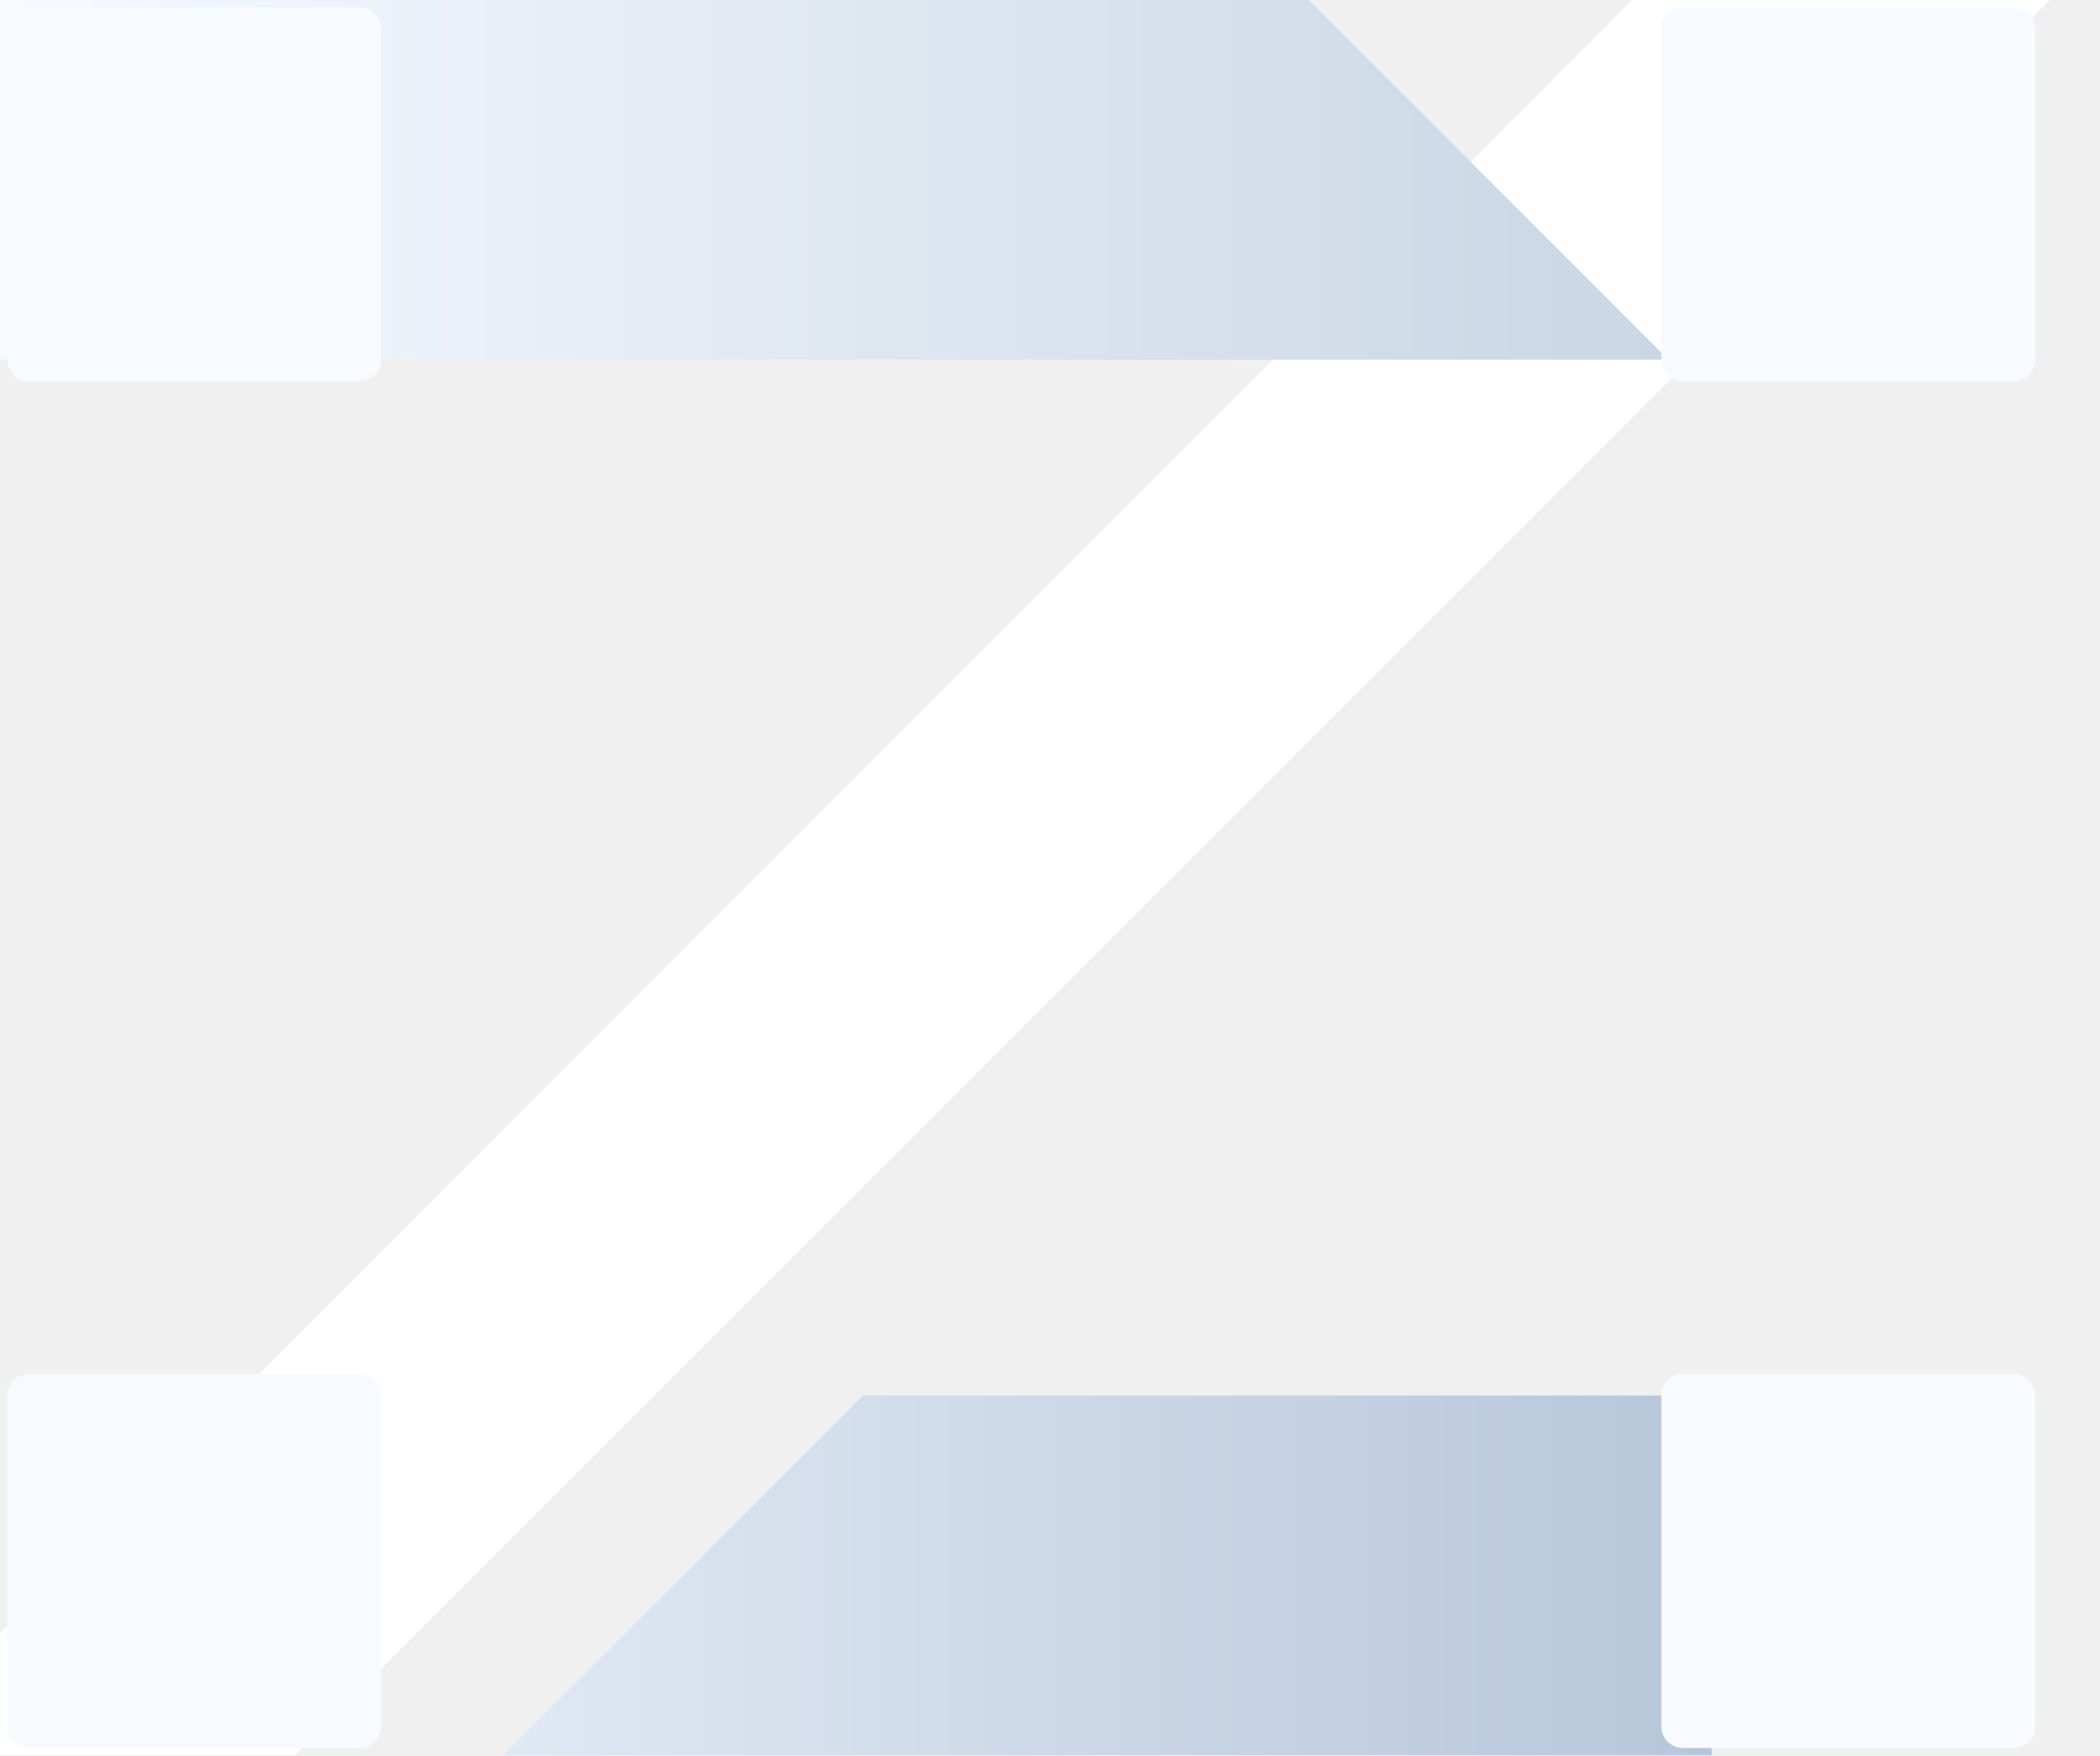
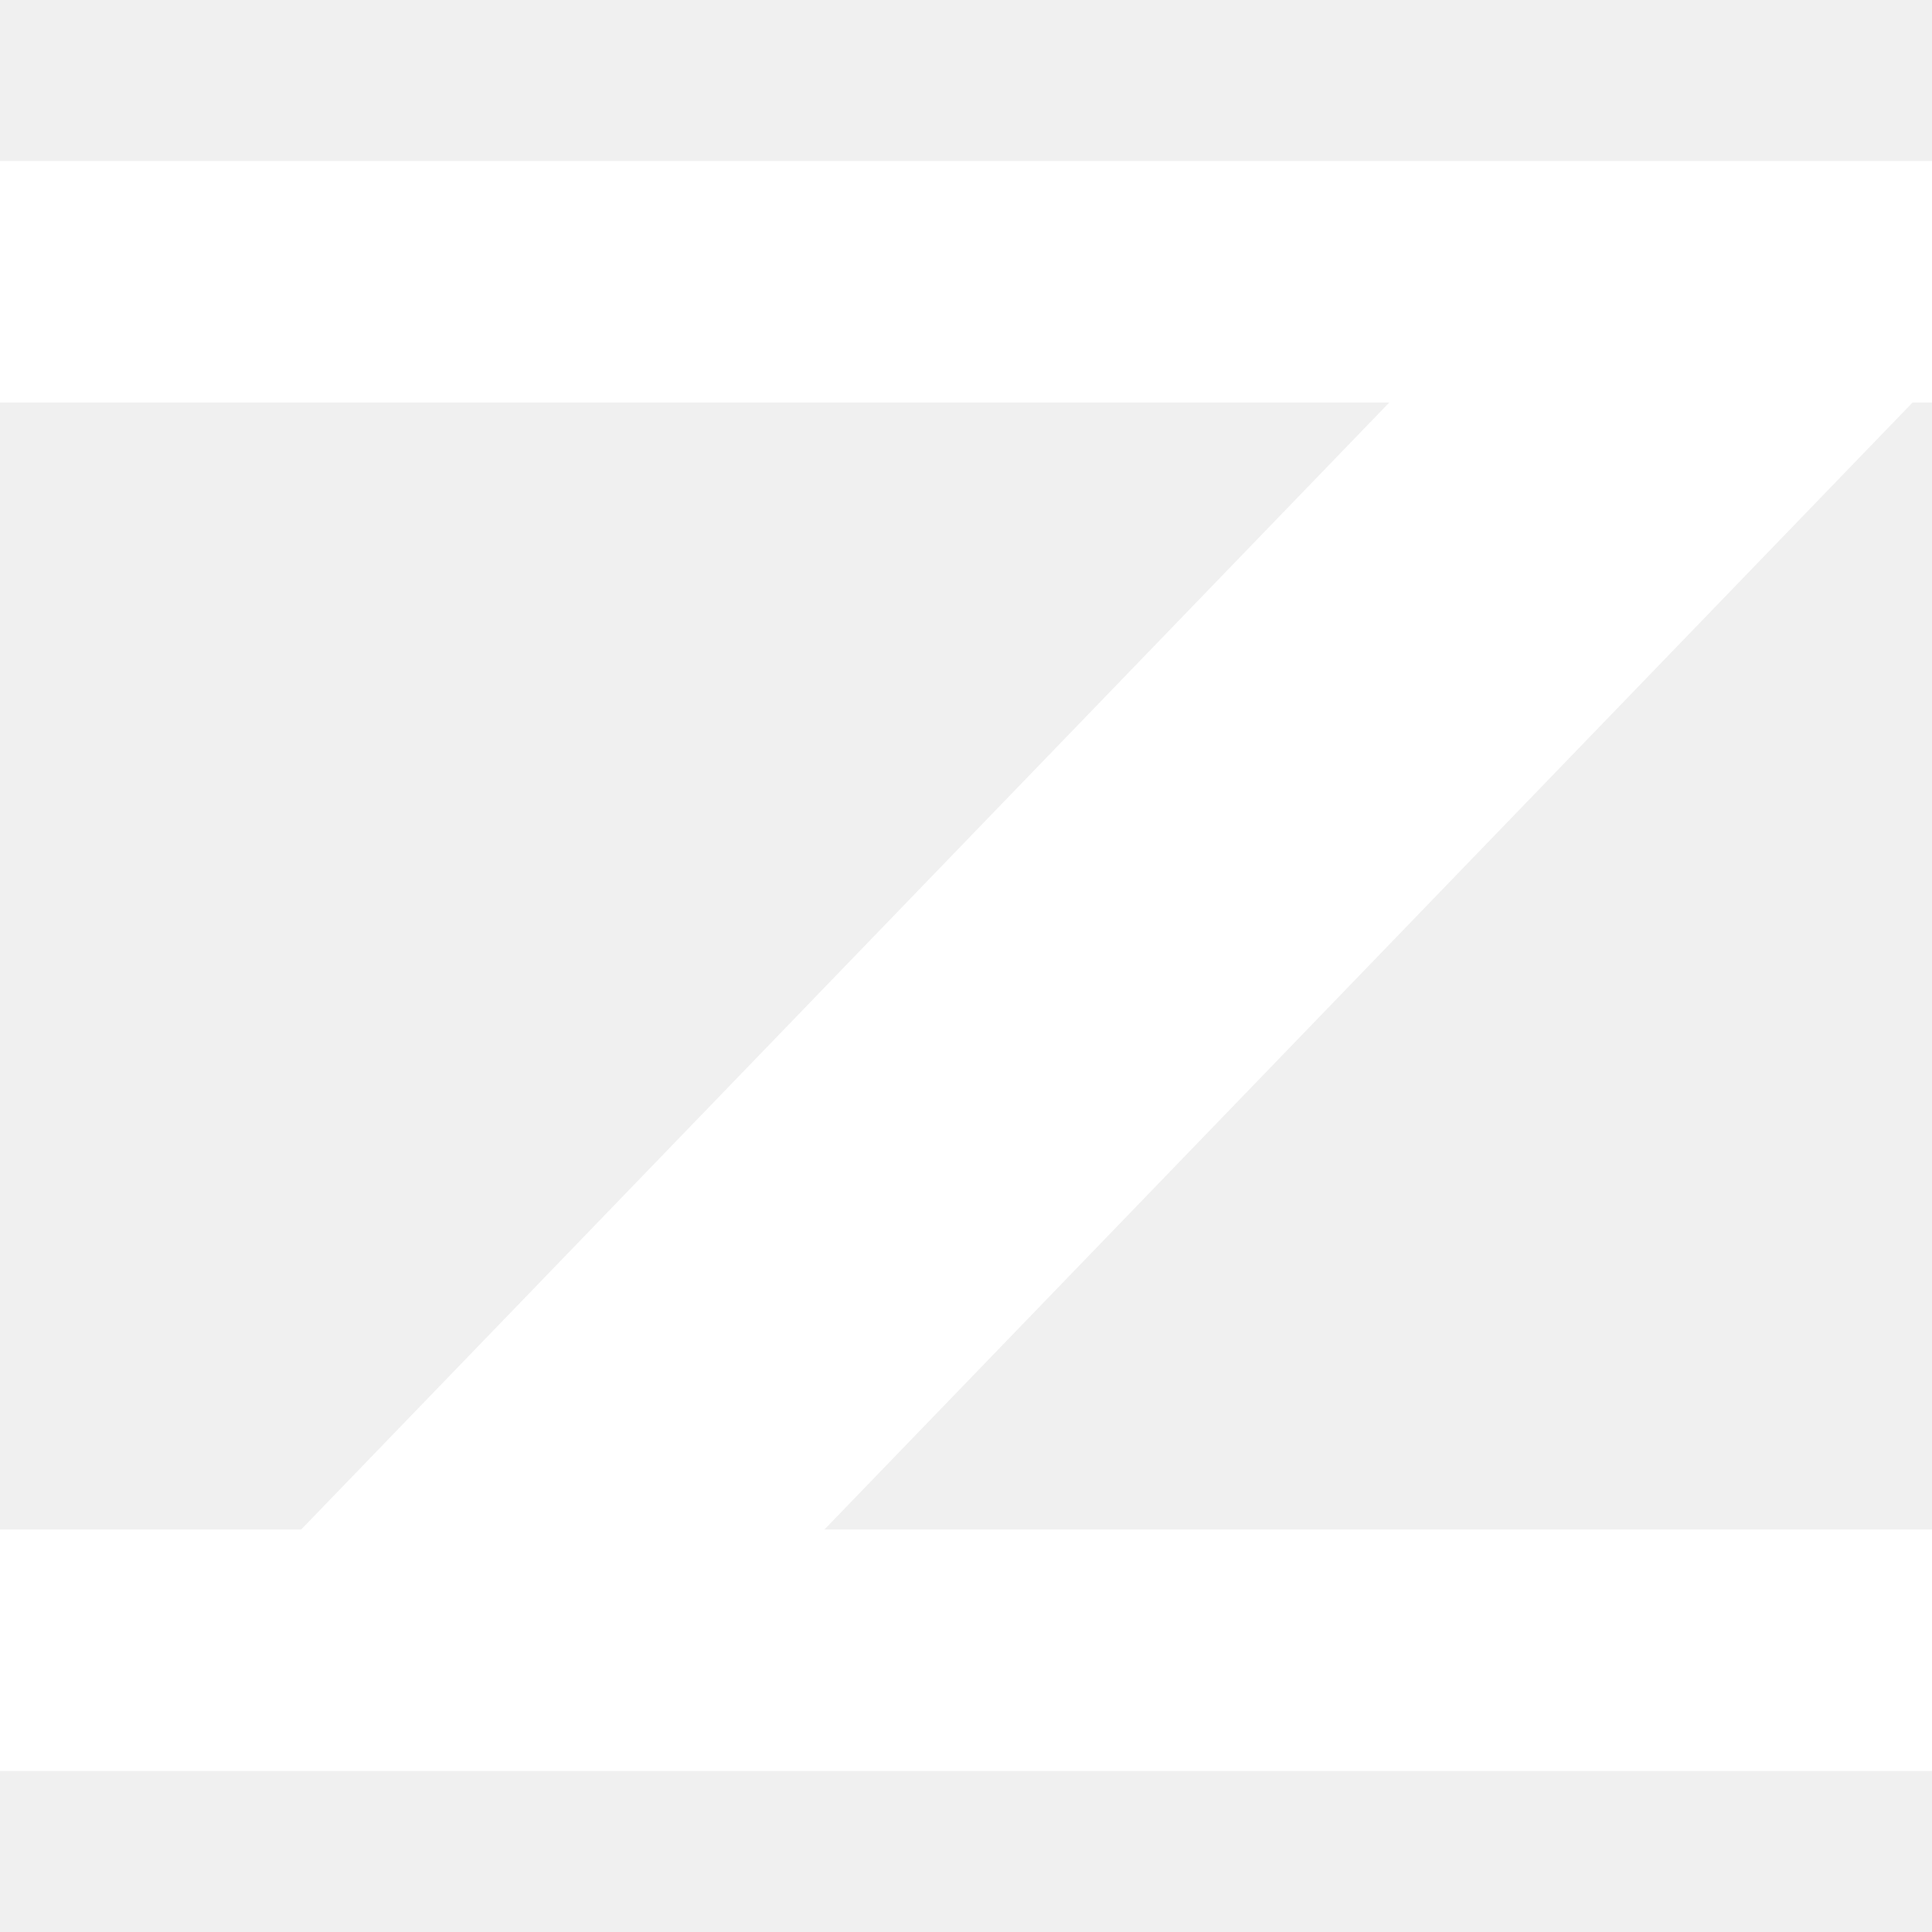
- <svg xmlns="http://www.w3.org/2000/svg" viewBox="0 0 292 244" role="img" aria-label="ZHUBAO">
-   <defs>
-     <linearGradient id="w-t" x1="0" y1="0" x2="1" y2="0">
-       <stop offset="0" stop-color="#F7FAFF" />
-       <stop offset="1" stop-color="#C9D6E4" />
-     </linearGradient>
-     <linearGradient id="w-b" x1="0" y1="0" x2="1" y2="0">
-       <stop offset="0" stop-color="#DFE8F3" />
-       <stop offset="1" stop-color="#B7C6DA" />
-     </linearGradient>
-   </defs>
-   <g transform="translate(0 0) scale(1)">
-     <polygon points="227,0 285,0 41,244 -17,244" fill="#FFFFFF" />
-     <polygon points="0,0 182,0 232,50 0,50" fill="url(#w-t)" />
-     <polygon points="120,194 238,194 238,244 70,244" fill="url(#w-b)" />
-     <rect x="1" y="1" width="52" height="52" rx="3" fill="#F7FAFF" />
-     <rect x="231" y="1" width="52" height="52" rx="3" fill="#F7FAFF" />
-     <rect x="1" y="191" width="52" height="52" rx="3" fill="#F7FAFF" />
-     <rect x="231" y="191" width="52" height="52" rx="3" fill="#F7FAFF" />
-   </g>
+ <svg xmlns="http://www.w3.org/2000/svg" viewBox="0 0 96 96" role="img" aria-label="ZHUBAO">
+   <rect x="0" y="8" width="96" height="12" fill="#FFFFFF" />
+   <rect x="0" y="76" width="96" height="12" fill="#FFFFFF" />
+   <polygon points="70,19 96,19 40,77 14,77" fill="#FFFFFF" />
</svg>
